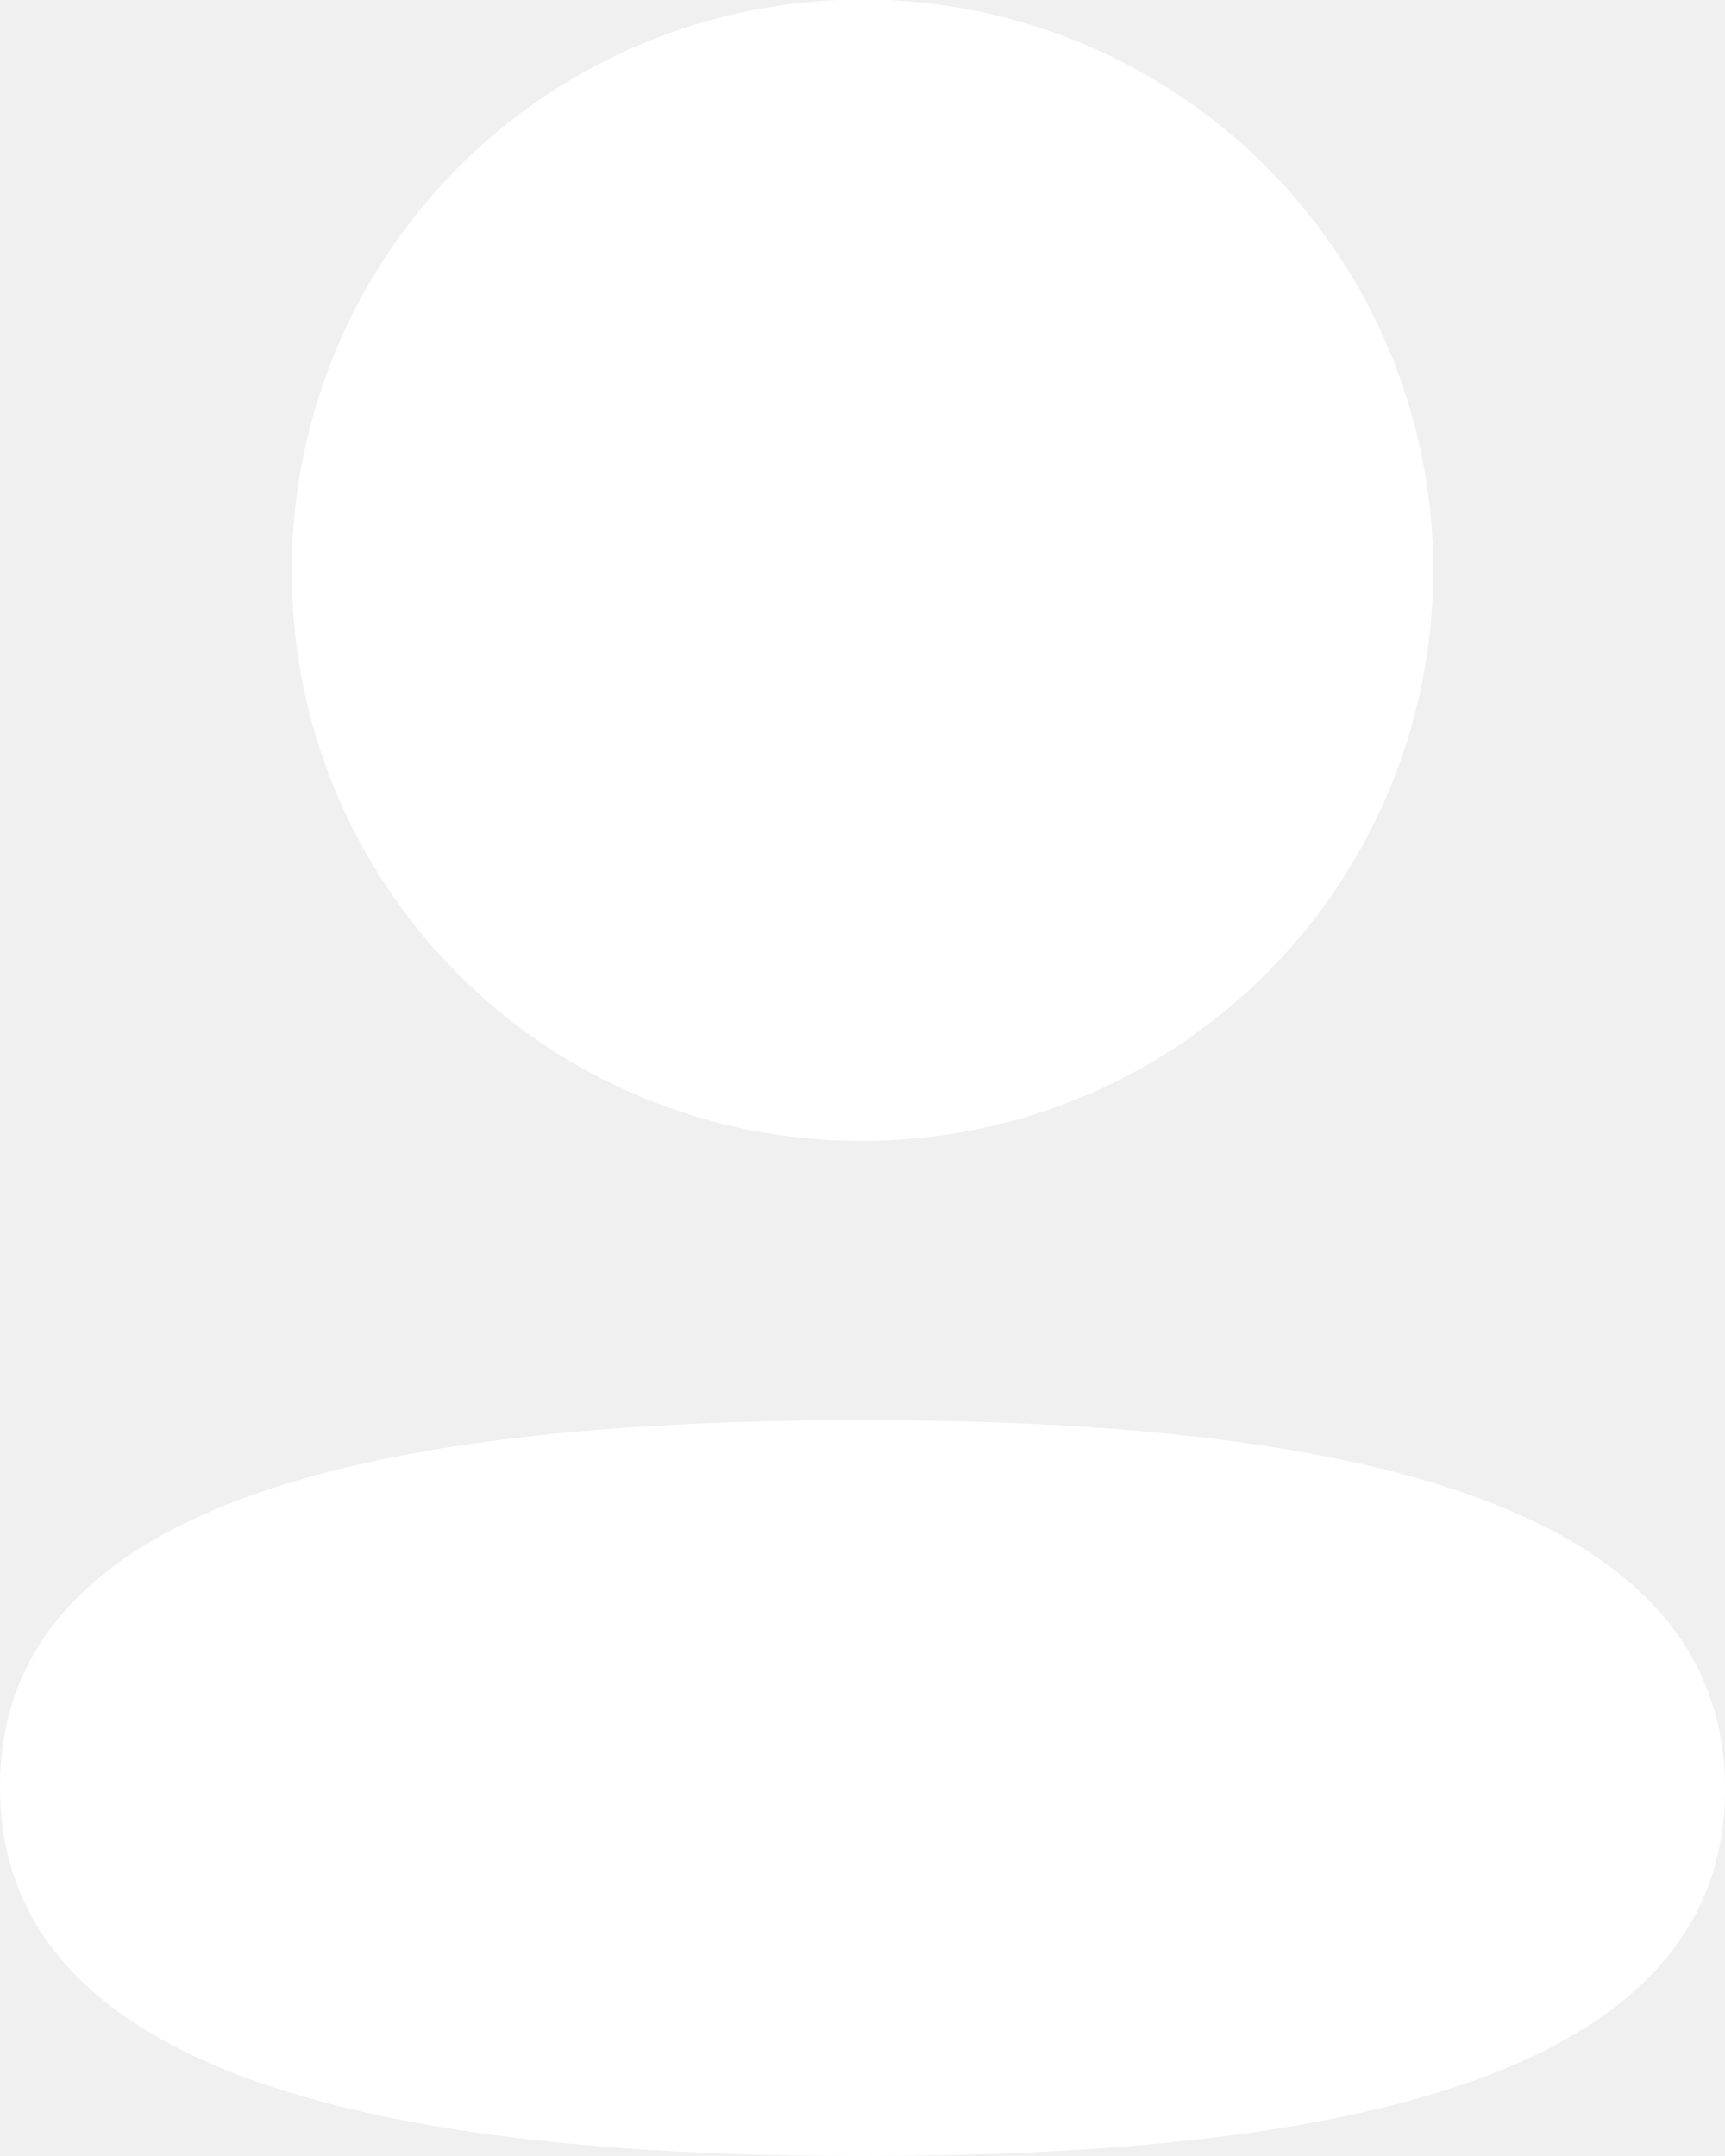
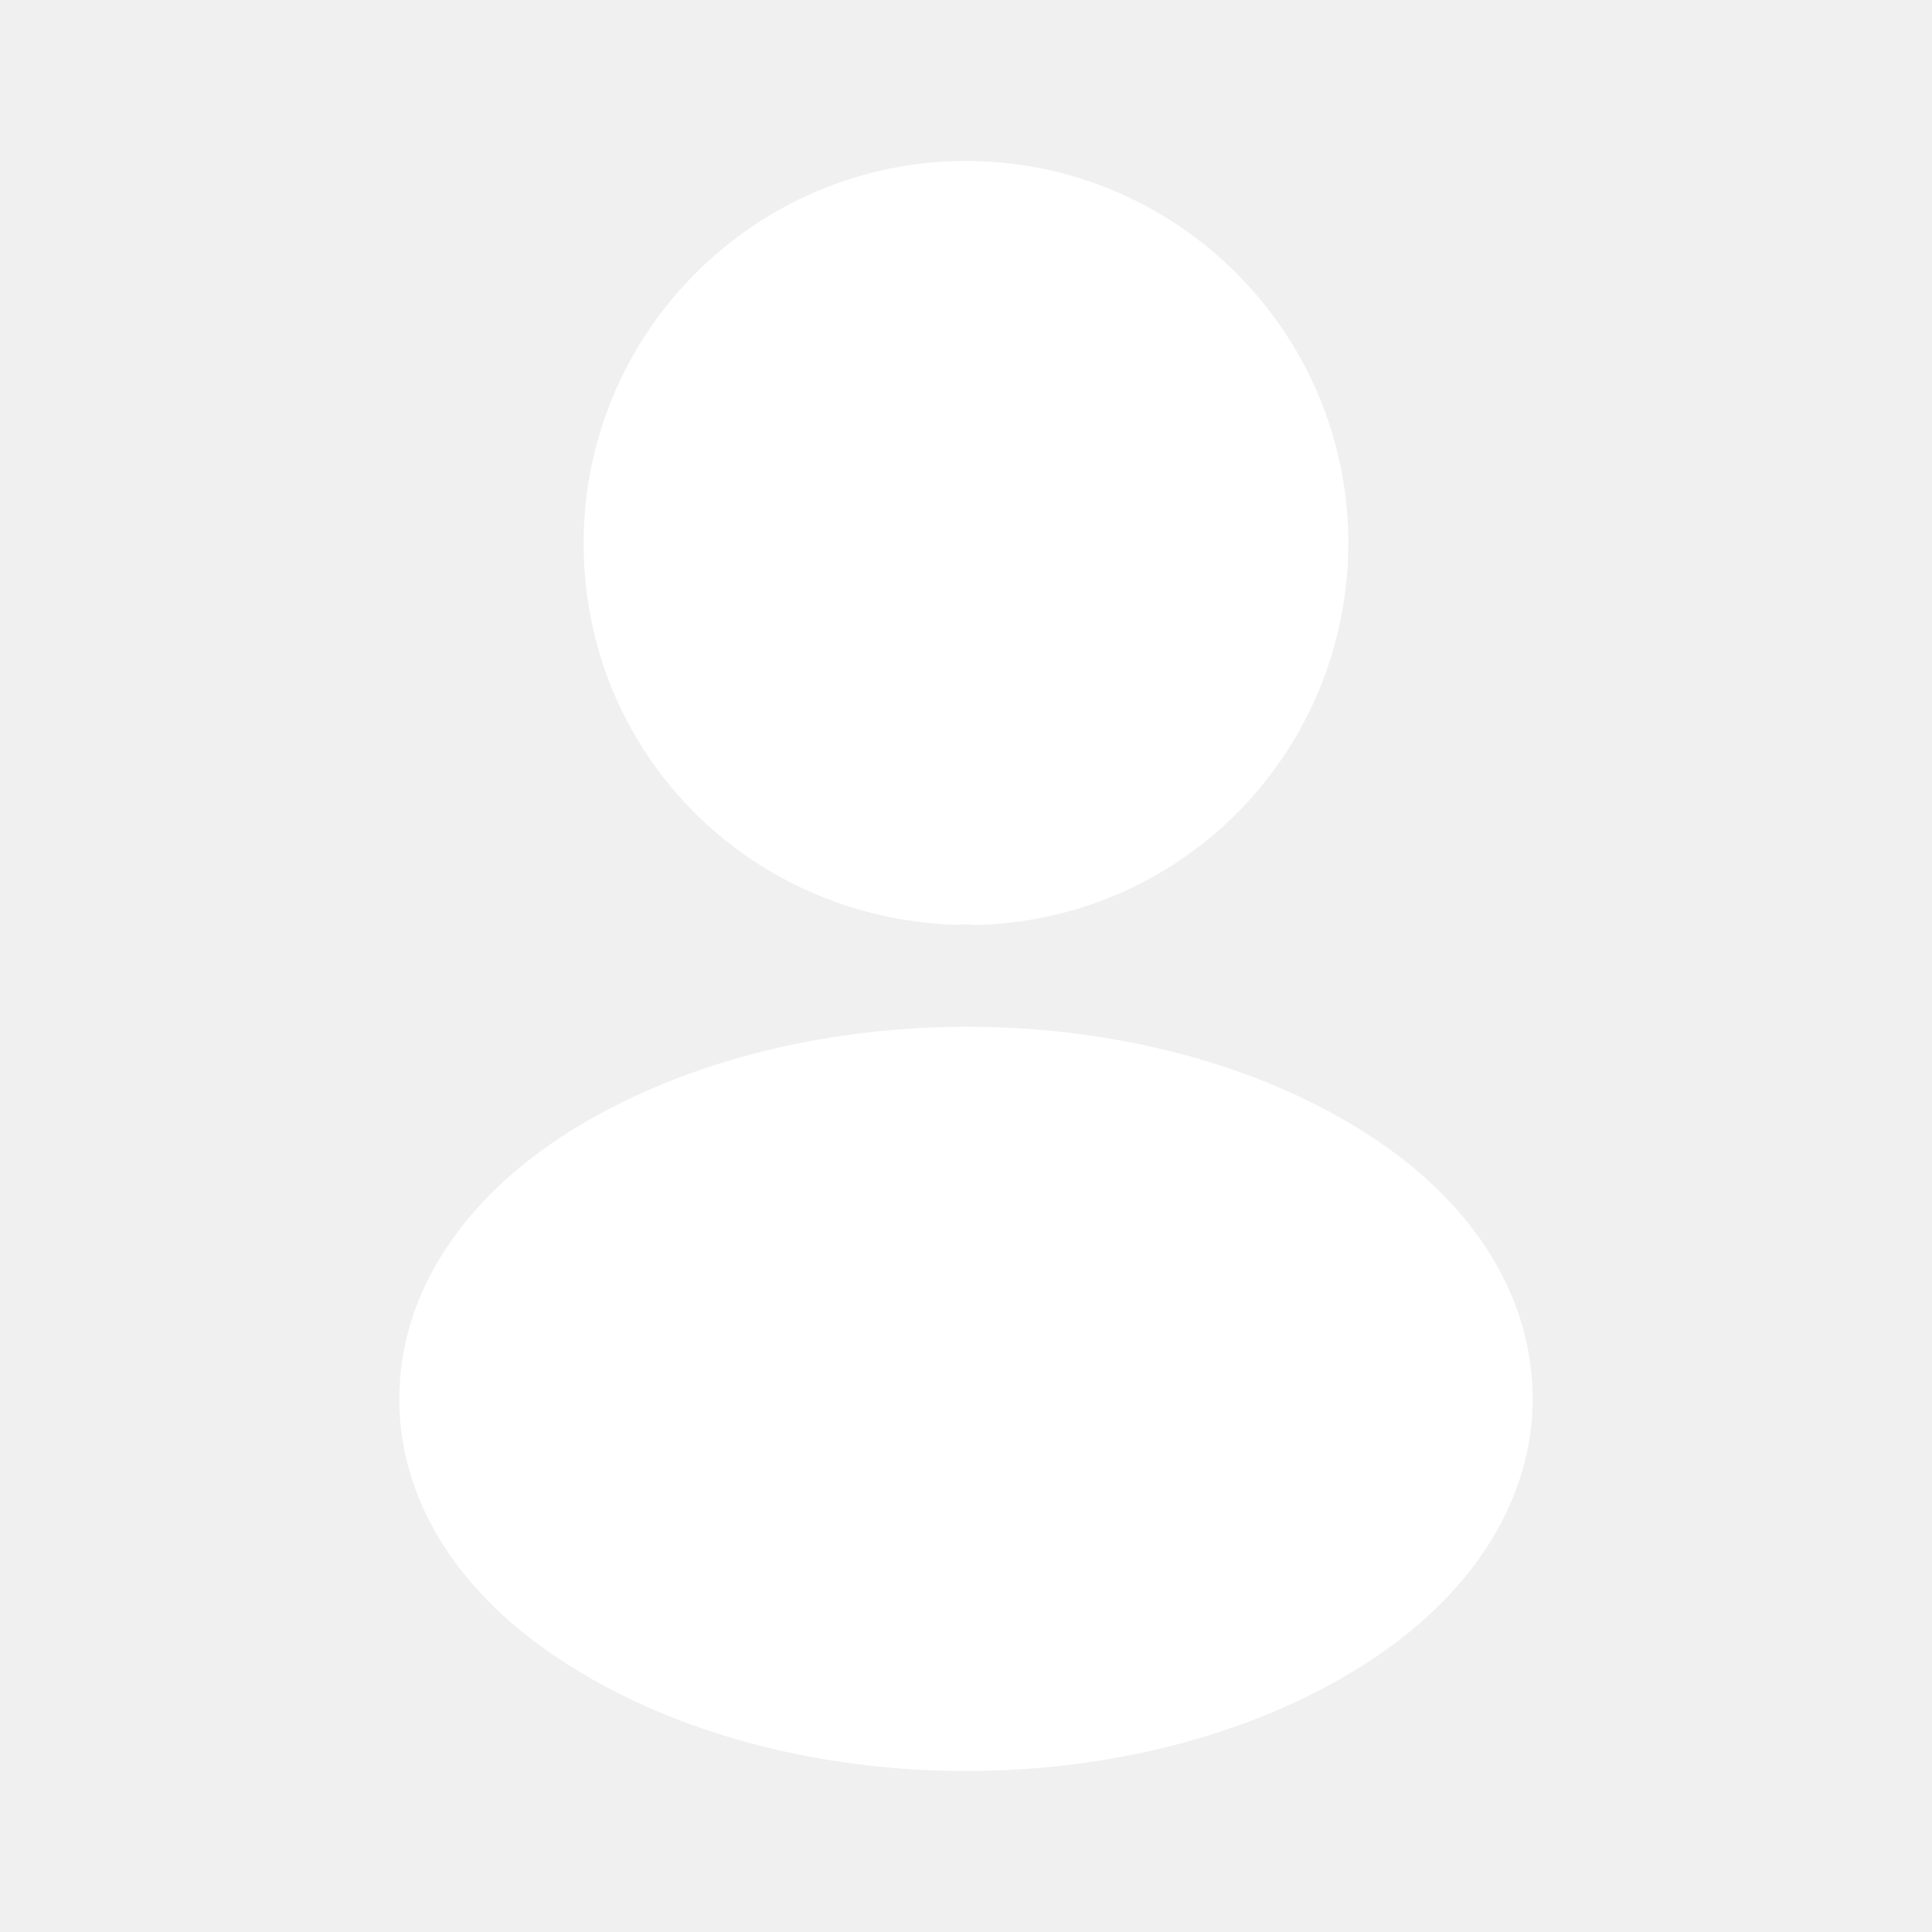
- <svg xmlns="http://www.w3.org/2000/svg" width="44" height="55" viewBox="0 0 44 55" fill="none">
-   <g clip-path="url(#clip0_6_74)">
-     <path d="M0 45.583C0 38.098 10.135 36.227 22 36.227C33.932 36.227 44 38.165 44 45.644C44 53.123 33.866 55 22 55C10.071 55 0 53.062 0 45.583ZM7.443 14.551C7.442 11.671 8.295 8.856 9.894 6.461C11.493 4.067 13.766 2.2 16.426 1.097C19.086 -0.006 22.014 -0.294 24.838 0.267C27.662 0.828 30.257 2.214 32.293 4.25C34.33 6.286 35.717 8.88 36.279 11.704C36.841 14.528 36.553 17.456 35.451 20.116C34.349 22.777 32.483 25.05 30.089 26.65C27.695 28.25 24.88 29.104 22 29.104C20.087 29.111 18.191 28.739 16.422 28.011C14.652 27.282 13.045 26.21 11.692 24.858C10.339 23.505 9.267 21.898 8.537 20.129C7.808 18.36 7.436 16.464 7.443 14.551Z" fill="white" />
-   </g>
-   <defs>
-     <clipPath id="clip0_6_74">
-       <rect width="44.001" height="55" fill="white" />
-     </clipPath>
-   </defs>
+ <svg xmlns="http://www.w3.org/2000/svg" width="90" height="90" viewBox="0 0 90 90" fill="none">
+   <path d="M45 7.5C35.175 7.5 27.188 15.488 27.188 25.312C27.188 34.95 34.725 42.75 44.55 43.087C44.85 43.05 45.15 43.05 45.375 43.087C45.45 43.087 45.487 43.087 45.562 43.087C45.6 43.087 45.6 43.087 45.638 43.087C55.237 42.75 62.775 34.95 62.812 25.312C62.812 15.488 54.825 7.5 45 7.5Z" fill="white" />
+   <path d="M64.05 53.062C53.587 46.087 36.525 46.087 25.987 53.062C21.225 56.25 18.6 60.562 18.6 65.175C18.6 69.787 21.225 74.062 25.95 77.212C31.2 80.737 38.1 82.5 45 82.5C51.9 82.5 58.8 80.737 64.05 77.212C68.775 74.025 71.4 69.75 71.4 65.1C71.362 60.487 68.775 56.212 64.05 53.062Z" fill="white" />
</svg>
